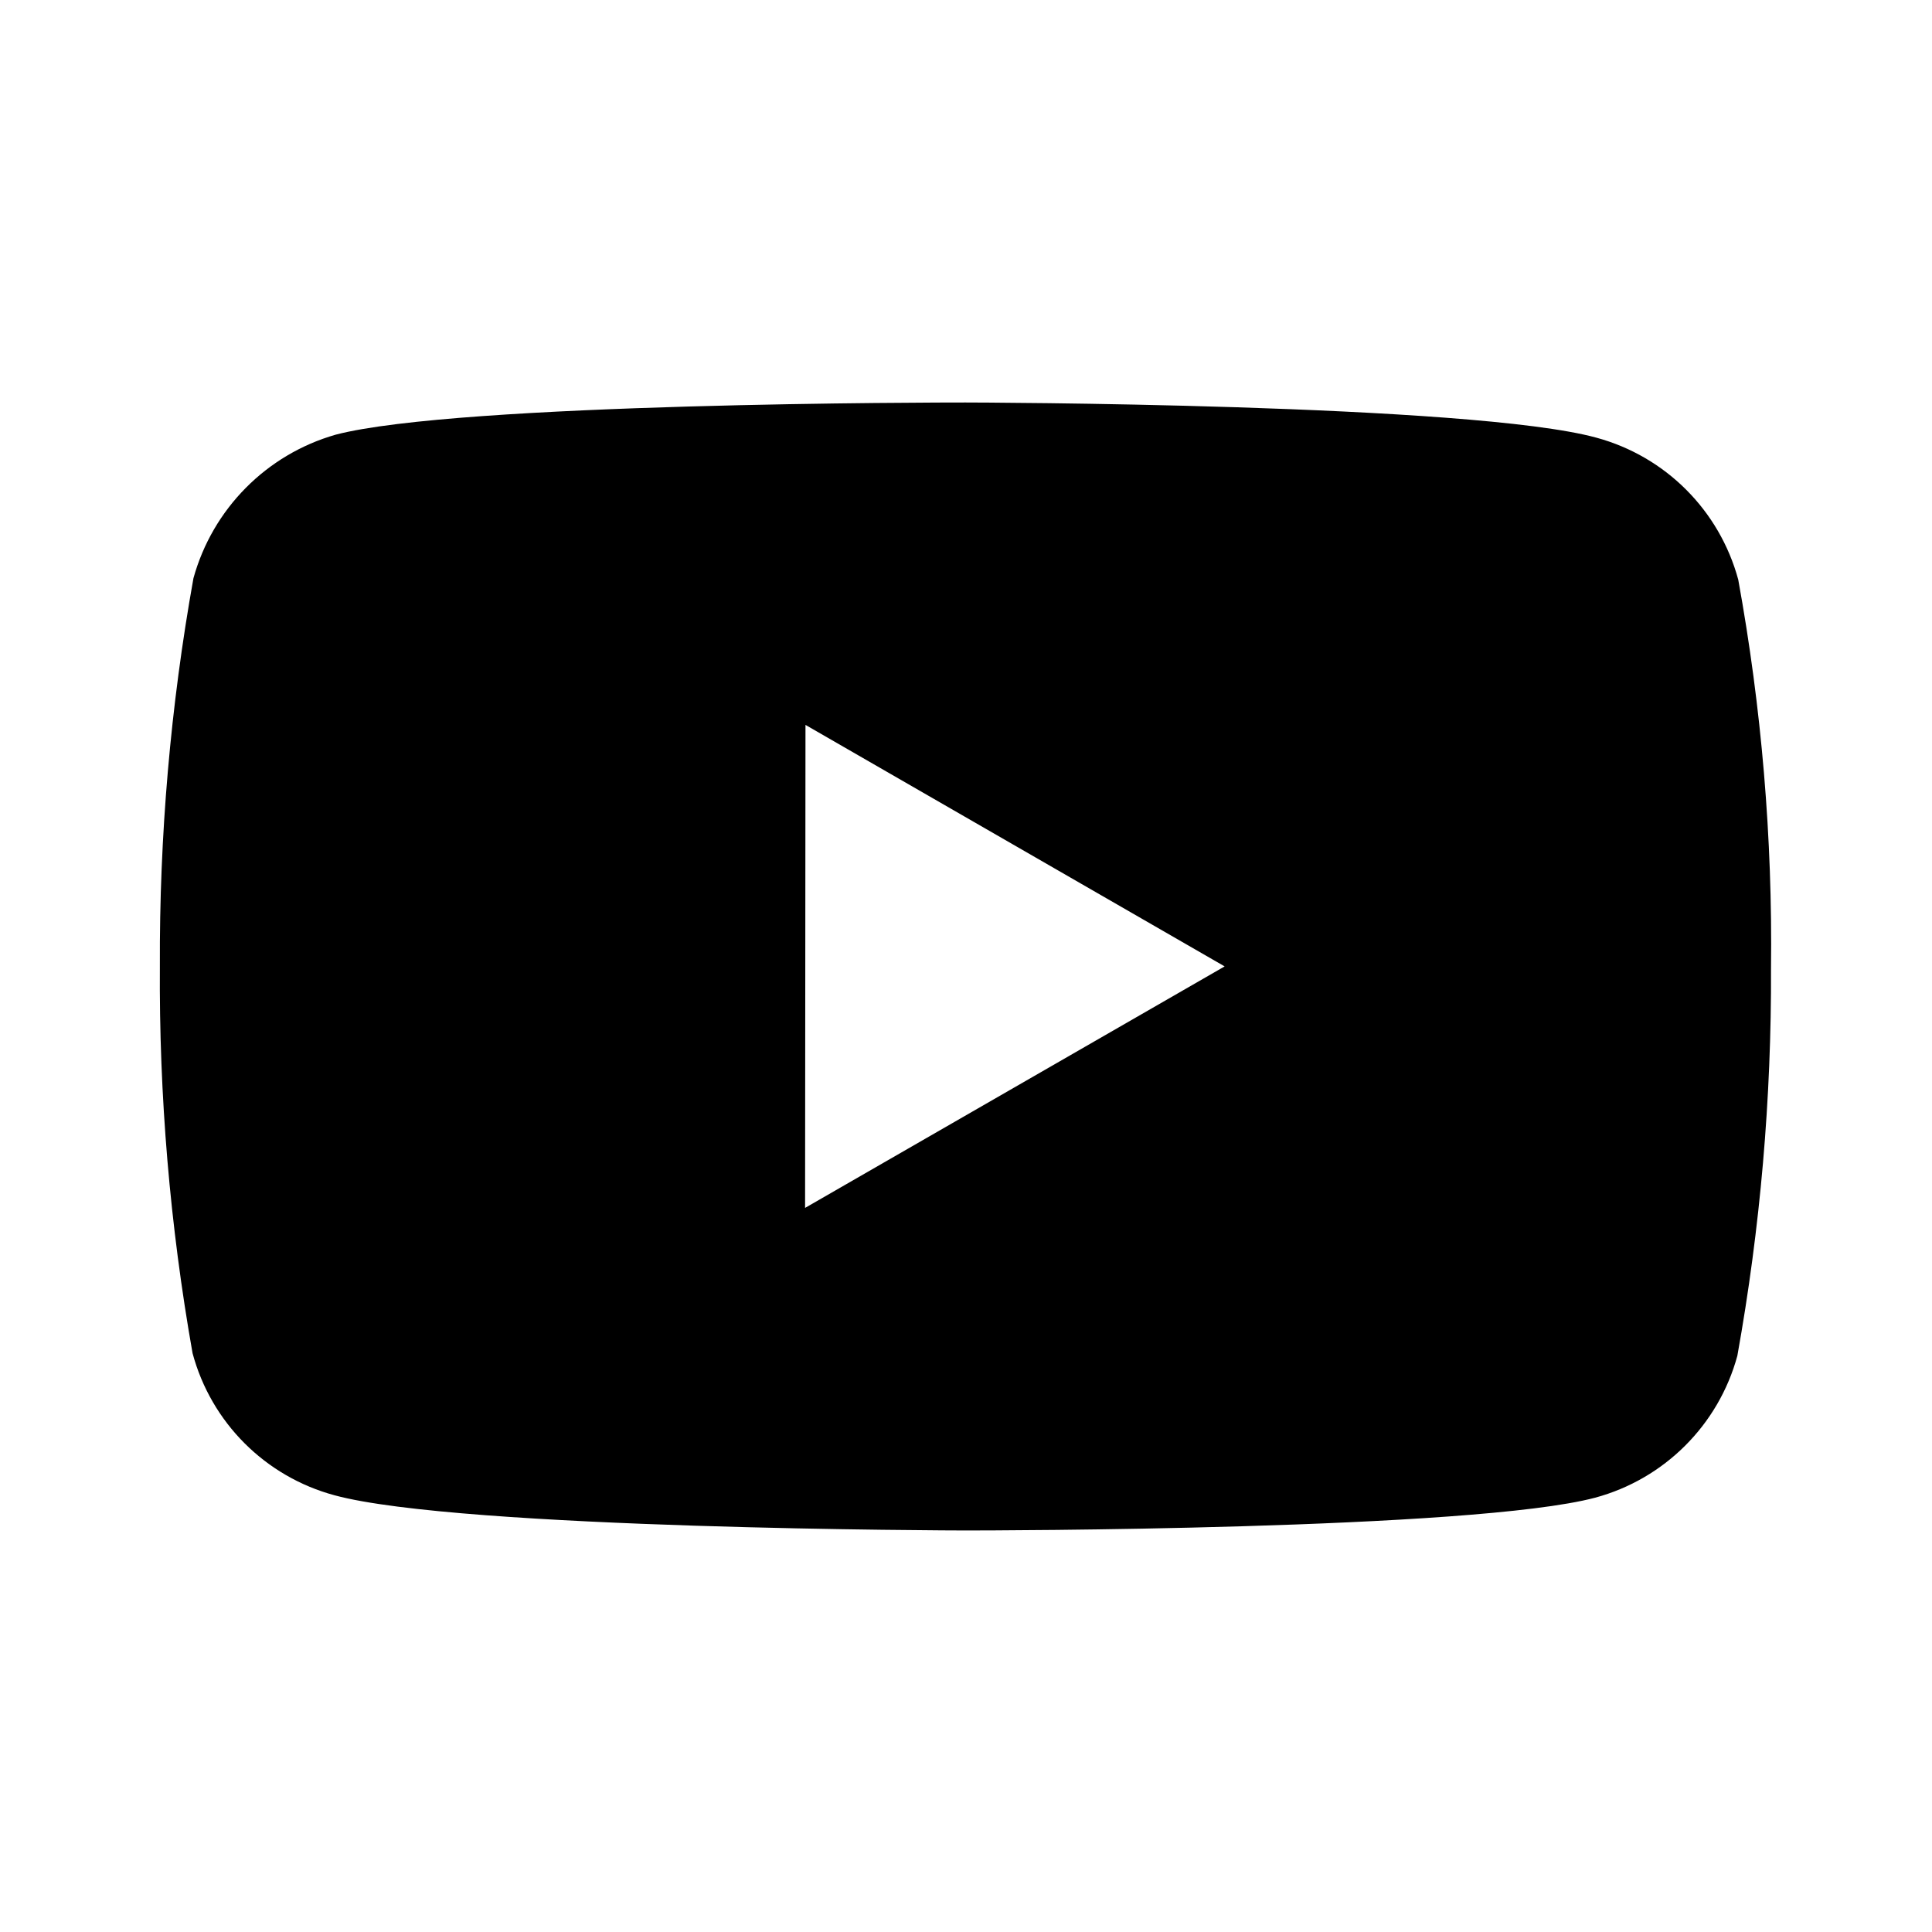
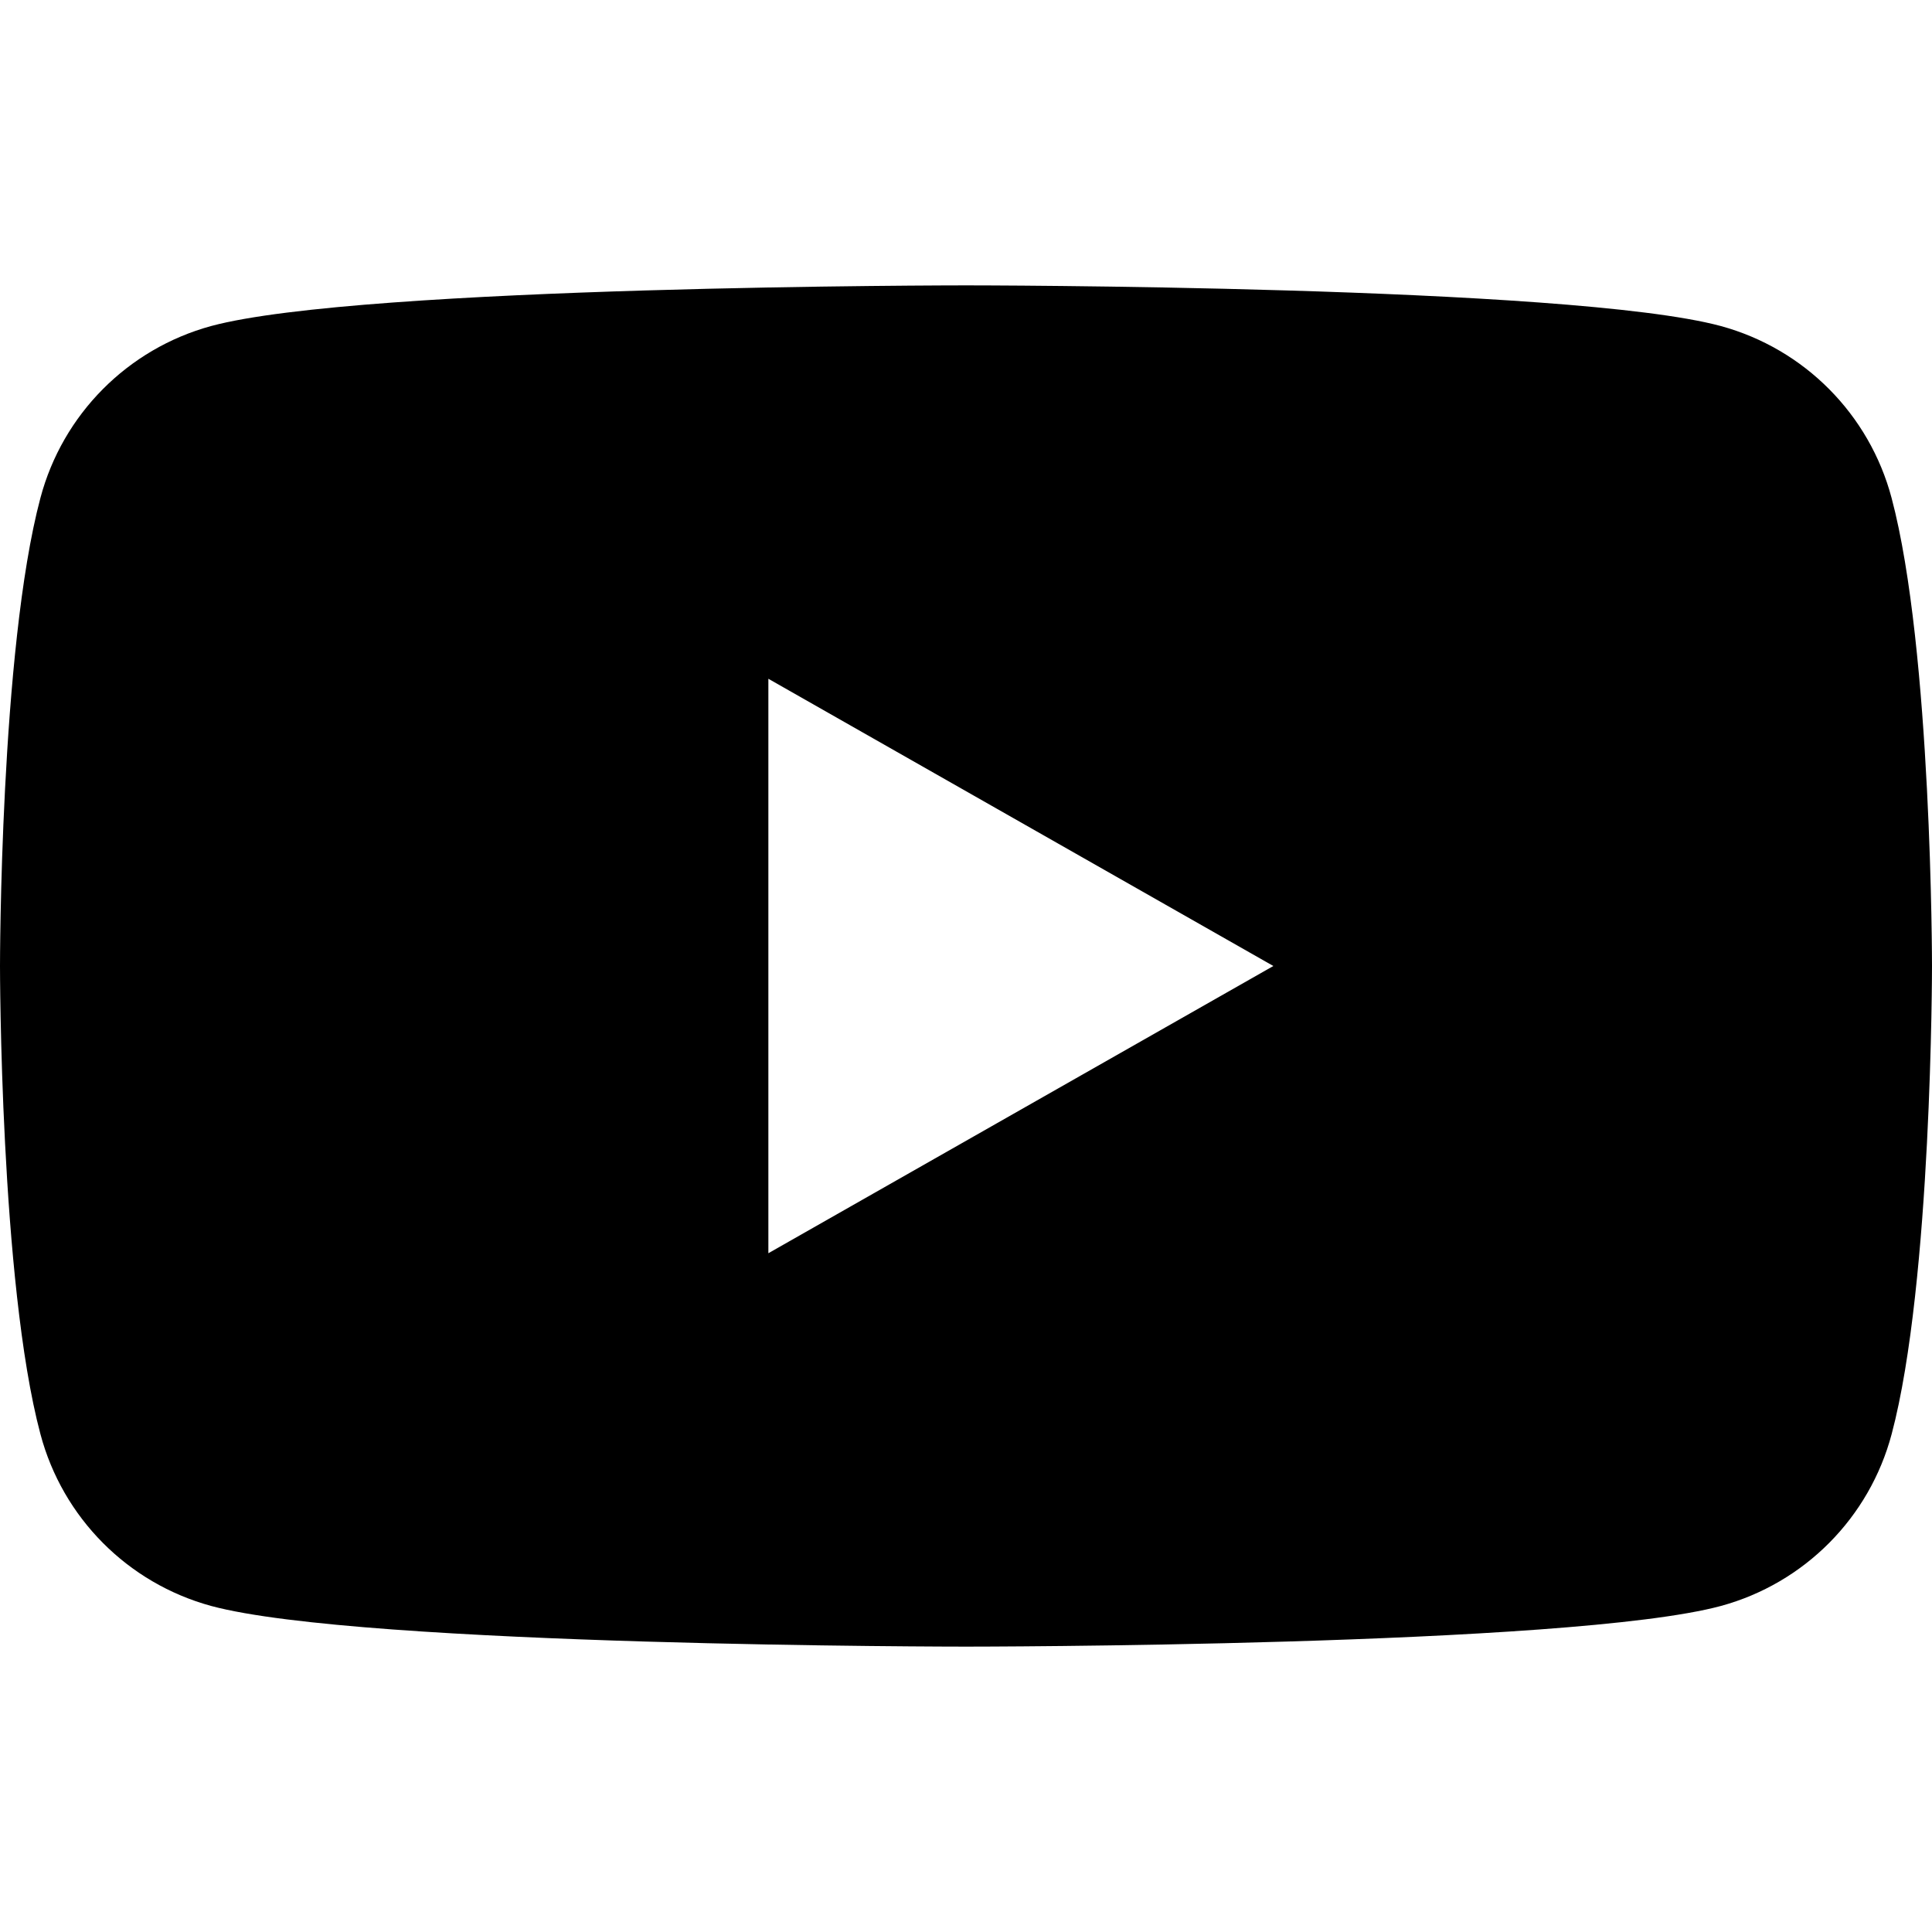
- <svg xmlns="http://www.w3.org/2000/svg" width="24" height="24" viewBox="0 0 24 24" fill="none">
-   <path d="M12.006 19.012H11.986C11.924 19.012 5.721 19 4.156 18.575C3.295 18.343 2.623 17.671 2.392 16.81C2.111 15.222 1.975 13.612 1.986 12C1.979 10.385 2.118 8.773 2.403 7.183C2.641 6.322 3.31 5.646 4.169 5.4C5.691 5 11.723 5 11.979 5H12C12.063 5 18.282 5.012 19.831 5.437C20.69 5.67 21.36 6.341 21.593 7.2C21.883 8.794 22.02 10.411 22 12.031C22.007 13.644 21.867 15.254 21.582 16.842C21.348 17.702 20.675 18.373 19.815 18.605C18.295 19.008 12.262 19.012 12.006 19.012ZM10.006 9.005L10.001 15.005L15.213 12.005L10.006 9.005Z" fill="black" />
+ <svg xmlns="http://www.w3.org/2000/svg" role="img" viewBox="0 0 24 24">
+   <path d="M23.498 6.186a3.016 3.016 0 0 0-2.122-2.136C19.505 3.545 12 3.545 12 3.545s-7.505 0-9.377.505A3.017 3.017 0 0 0 .502 6.186C0 8.07 0 12 0 12s0 3.93.502 5.814a3.016 3.016 0 0 0 2.122 2.136c1.871.505 9.376.505 9.376.505s7.505 0 9.377-.505a3.015 3.015 0 0 0 2.122-2.136C24 15.93 24 12 24 12s0-3.93-.502-5.814zM9.545 15.568V8.432L15.818 12l-6.273 3.568z" />
</svg>
